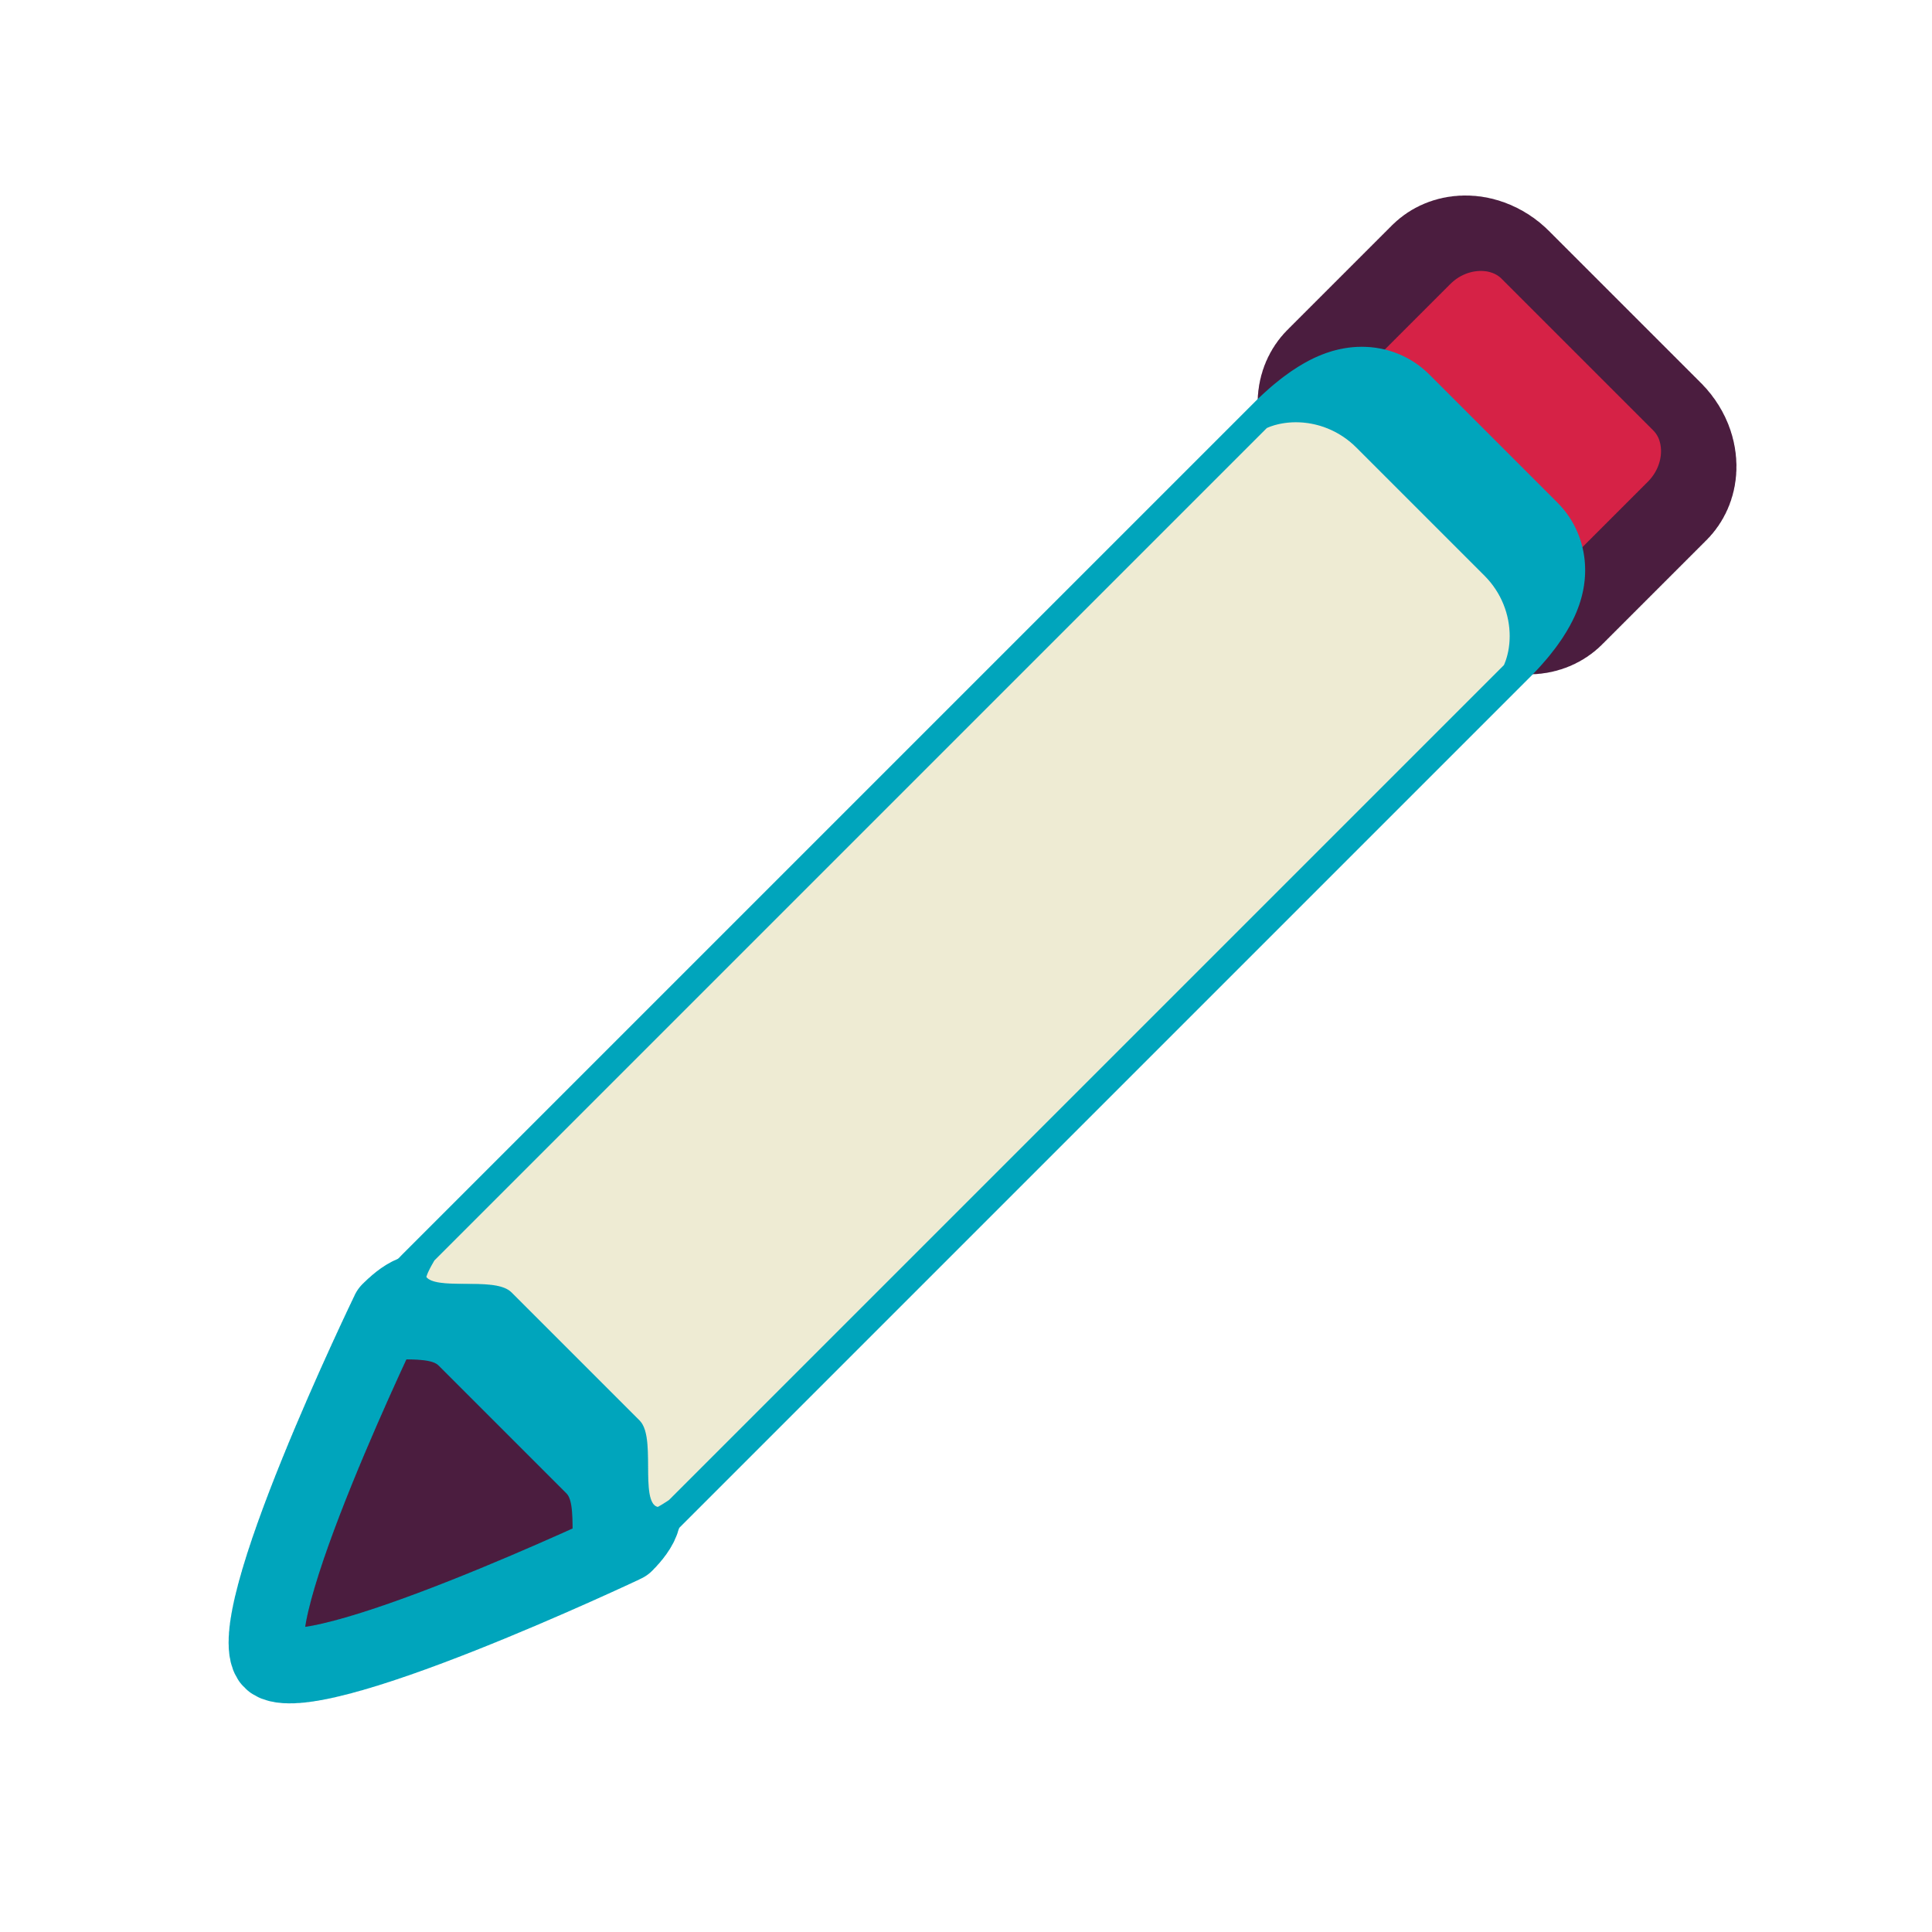
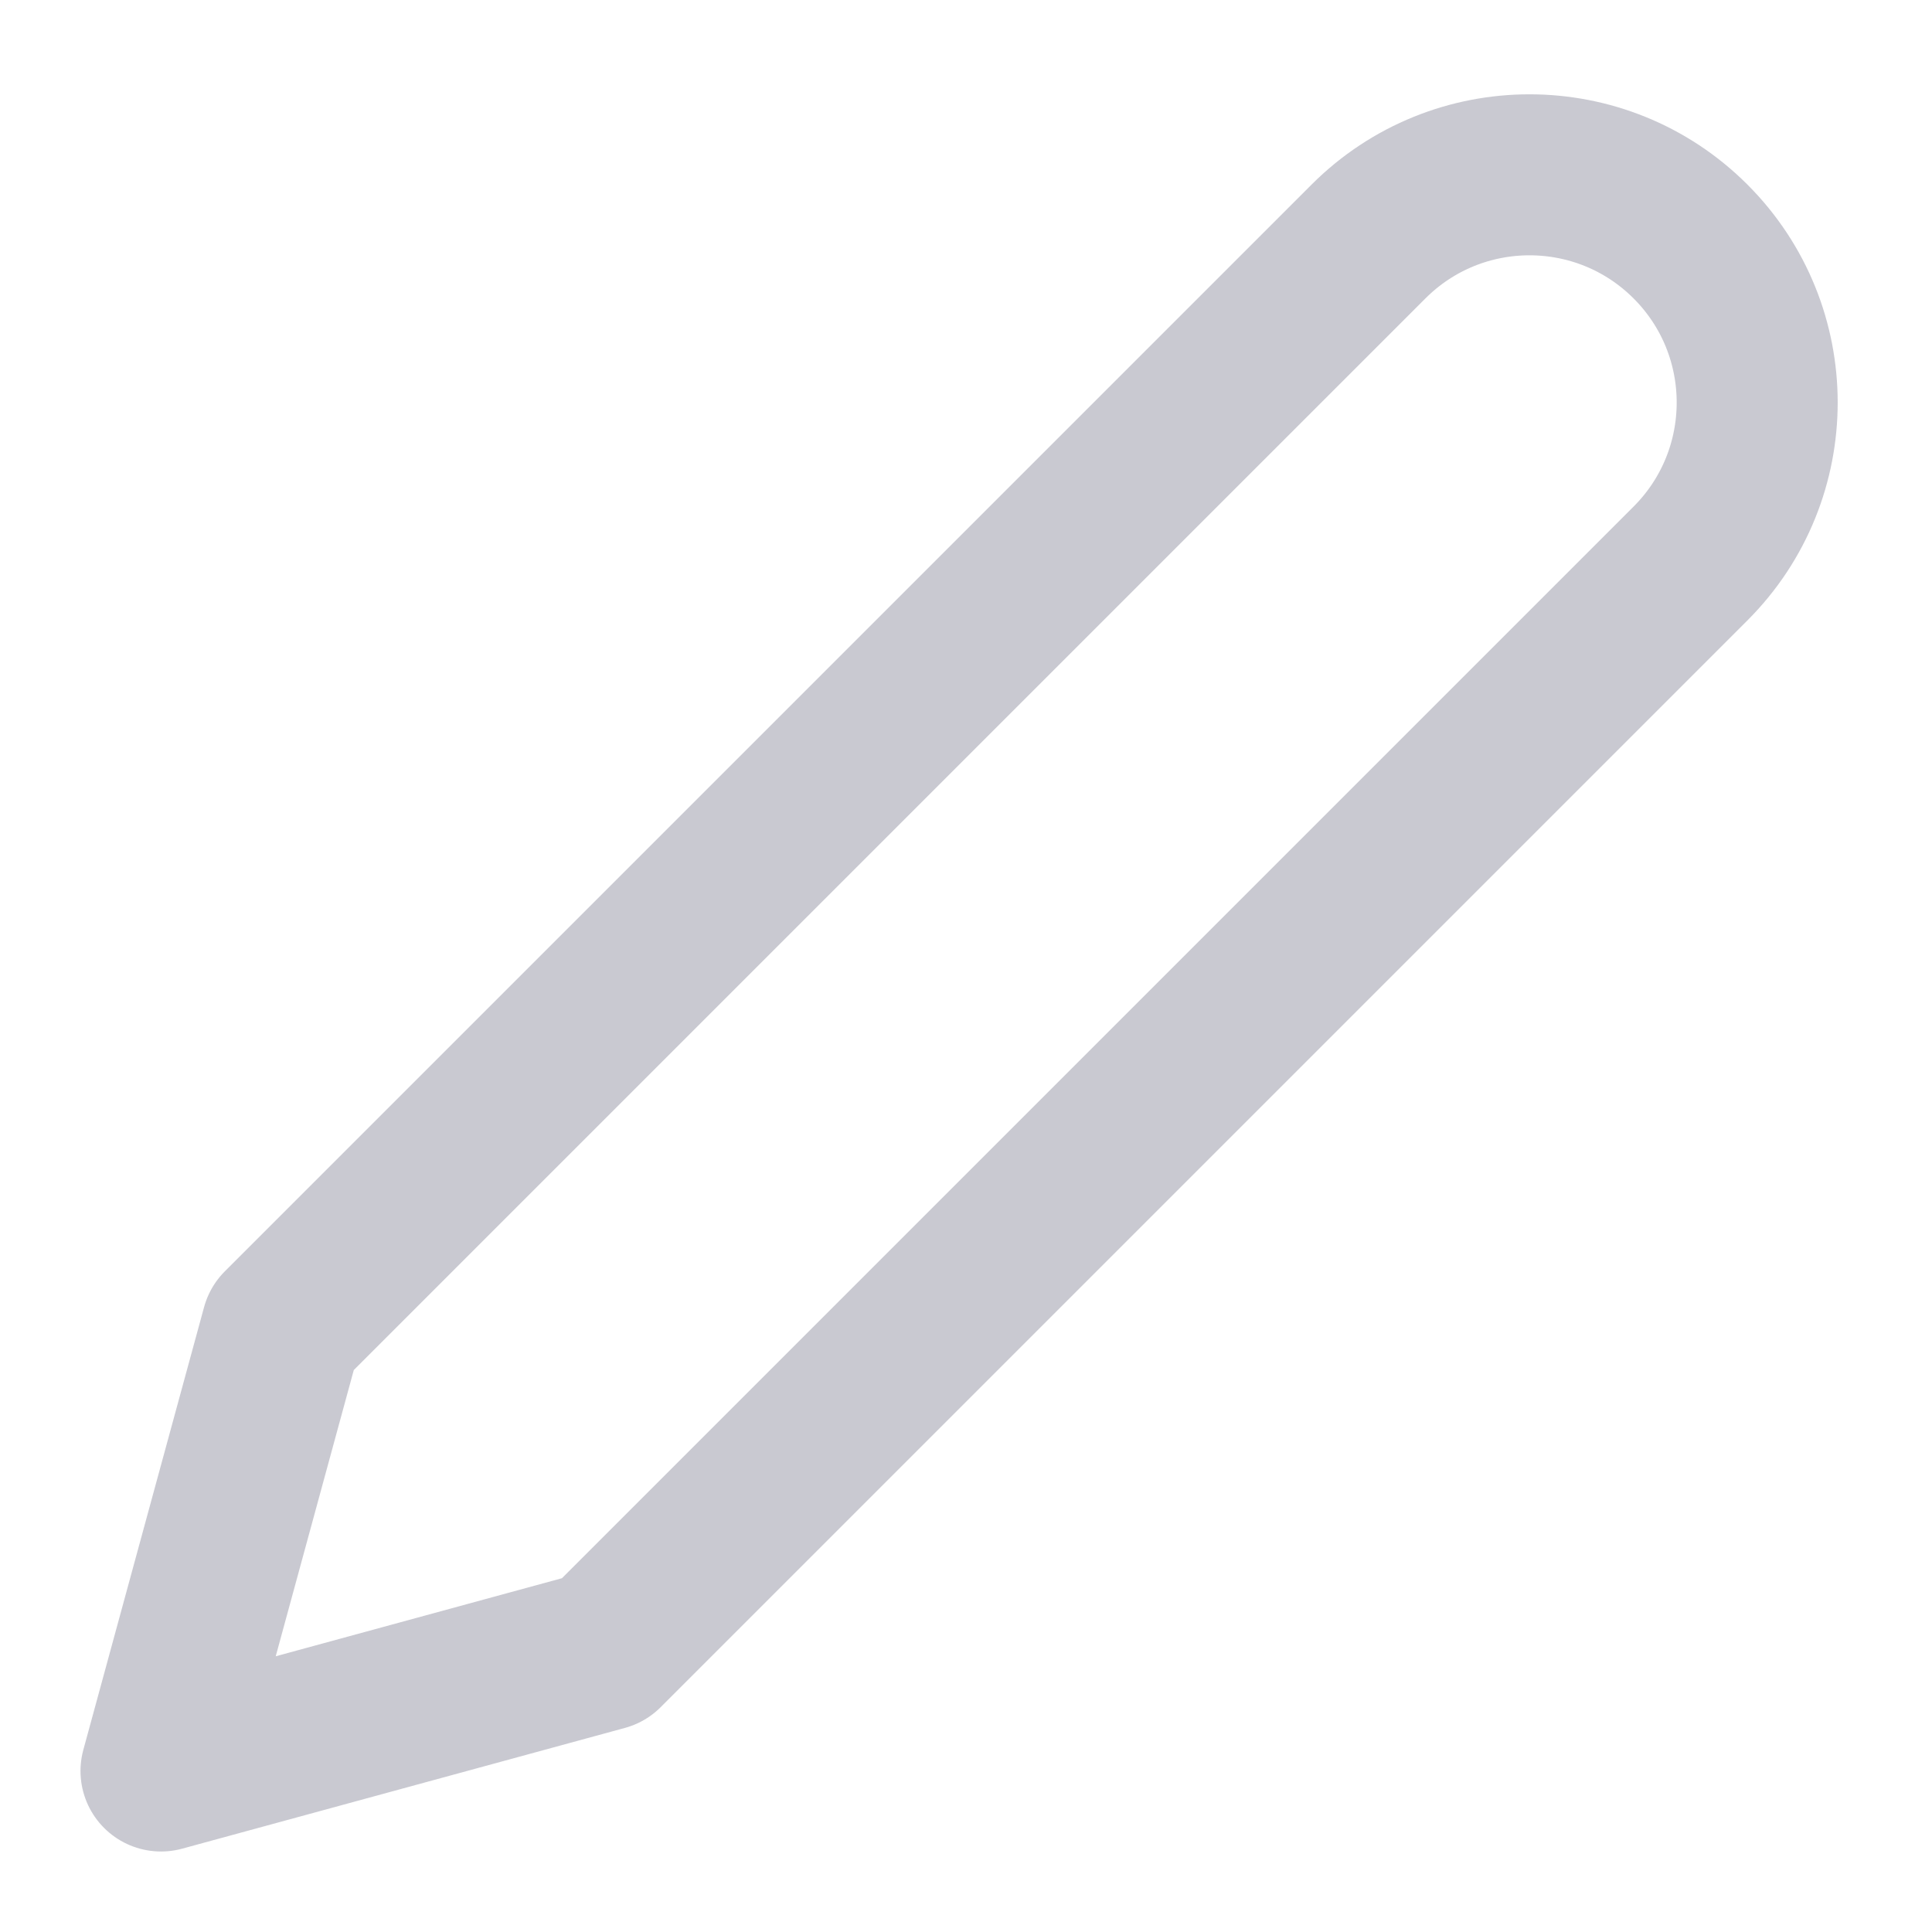
- <svg xmlns="http://www.w3.org/2000/svg" width="100%" height="100%" viewBox="0 0 128 128" version="1.1" xml:space="preserve" style="fill-rule:evenodd;clip-rule:evenodd;stroke-linecap:round;stroke-linejoin:round;stroke-miterlimit:1;">
-   <g transform="matrix(1,0,0,1,-5200,-200)">
-     <g id="pencil-dark" transform="matrix(0.248227,0,0,0.312796,5200.45,199.973)">
-       <rect x="-1.829" y="0.088" width="515.658" height="409.212" style="fill:none;" />
-       <g transform="matrix(-0.788853,-0.626012,-0.823491,0.6535,1156.18,1072.89)">
-         <path d="M1303.45,31.621C1303.45,31.621 1275.96,107.333 1264,107.333C1252.04,107.333 1223.59,31.175 1223.59,31.175C1223.59,19.72 1230.38,20.667 1242.33,20.667L1285.67,20.667C1297.62,20.667 1303.45,20.165 1303.45,31.621Z" style="fill:rgb(75,29,63);stroke:rgb(0,165,188);stroke-width:17.66px;stroke-dasharray:0,0.88,0,0,0,0;" />
-       </g>
-       <g transform="matrix(-0.788853,-0.626012,-0.641566,0.509129,1435.92,850.903)">
-         <path d="M1307.33,42.333L1307.33,85.667C1307.33,97.625 1299.44,107.333 1289.71,107.333L1238.29,107.333C1228.56,107.333 1220.67,97.625 1220.67,85.667L1220.67,42.333C1220.67,30.375 1228.56,20.667 1238.29,20.667L1289.71,20.667C1299.44,20.667 1307.33,30.375 1307.33,42.333Z" style="fill:rgb(214,34,70);stroke:rgb(75,29,63);stroke-width:19.81px;stroke-dasharray:0,0.99,0,0,0,0;" />
-       </g>
-       <g transform="matrix(-0.788853,-0.626012,-3.02394,2.39971,1446.64,842.391)">
-         <path d="M1307.33,26.319L1307.33,101.681C1307.33,101.681 1305.04,104.675 1302.83,104.759C1298.02,104.941 1290.62,101.681 1285.67,101.681L1242.33,101.681C1236.81,101.681 1228.21,105.748 1223.59,104.543C1222.18,104.173 1220.67,101.681 1220.67,101.681L1220.67,26.319C1220.67,23.199 1230.38,20.667 1242.33,20.667L1285.67,20.667C1297.62,20.667 1307.33,23.199 1307.33,26.319Z" style="fill:rgb(238,235,211);stroke:rgb(0,165,188);stroke-width:6.45px;stroke-dasharray:0,0.32,0,0,0,0;" />
-       </g>
-     </g>
-   </g>
+ <svg xmlns="http://www.w3.org/2000/svg" viewBox="0 0 24 24" width="24" height="24" fill="none" stroke="#C9C9D1" stroke-width="2" stroke-linecap="round" stroke-linejoin="round">
+   <path d="M17 3a2.828 2.828 0 1 1 4 4L7.5 20.5 2 22l1.5-5.5L17 3z" />
</svg>
